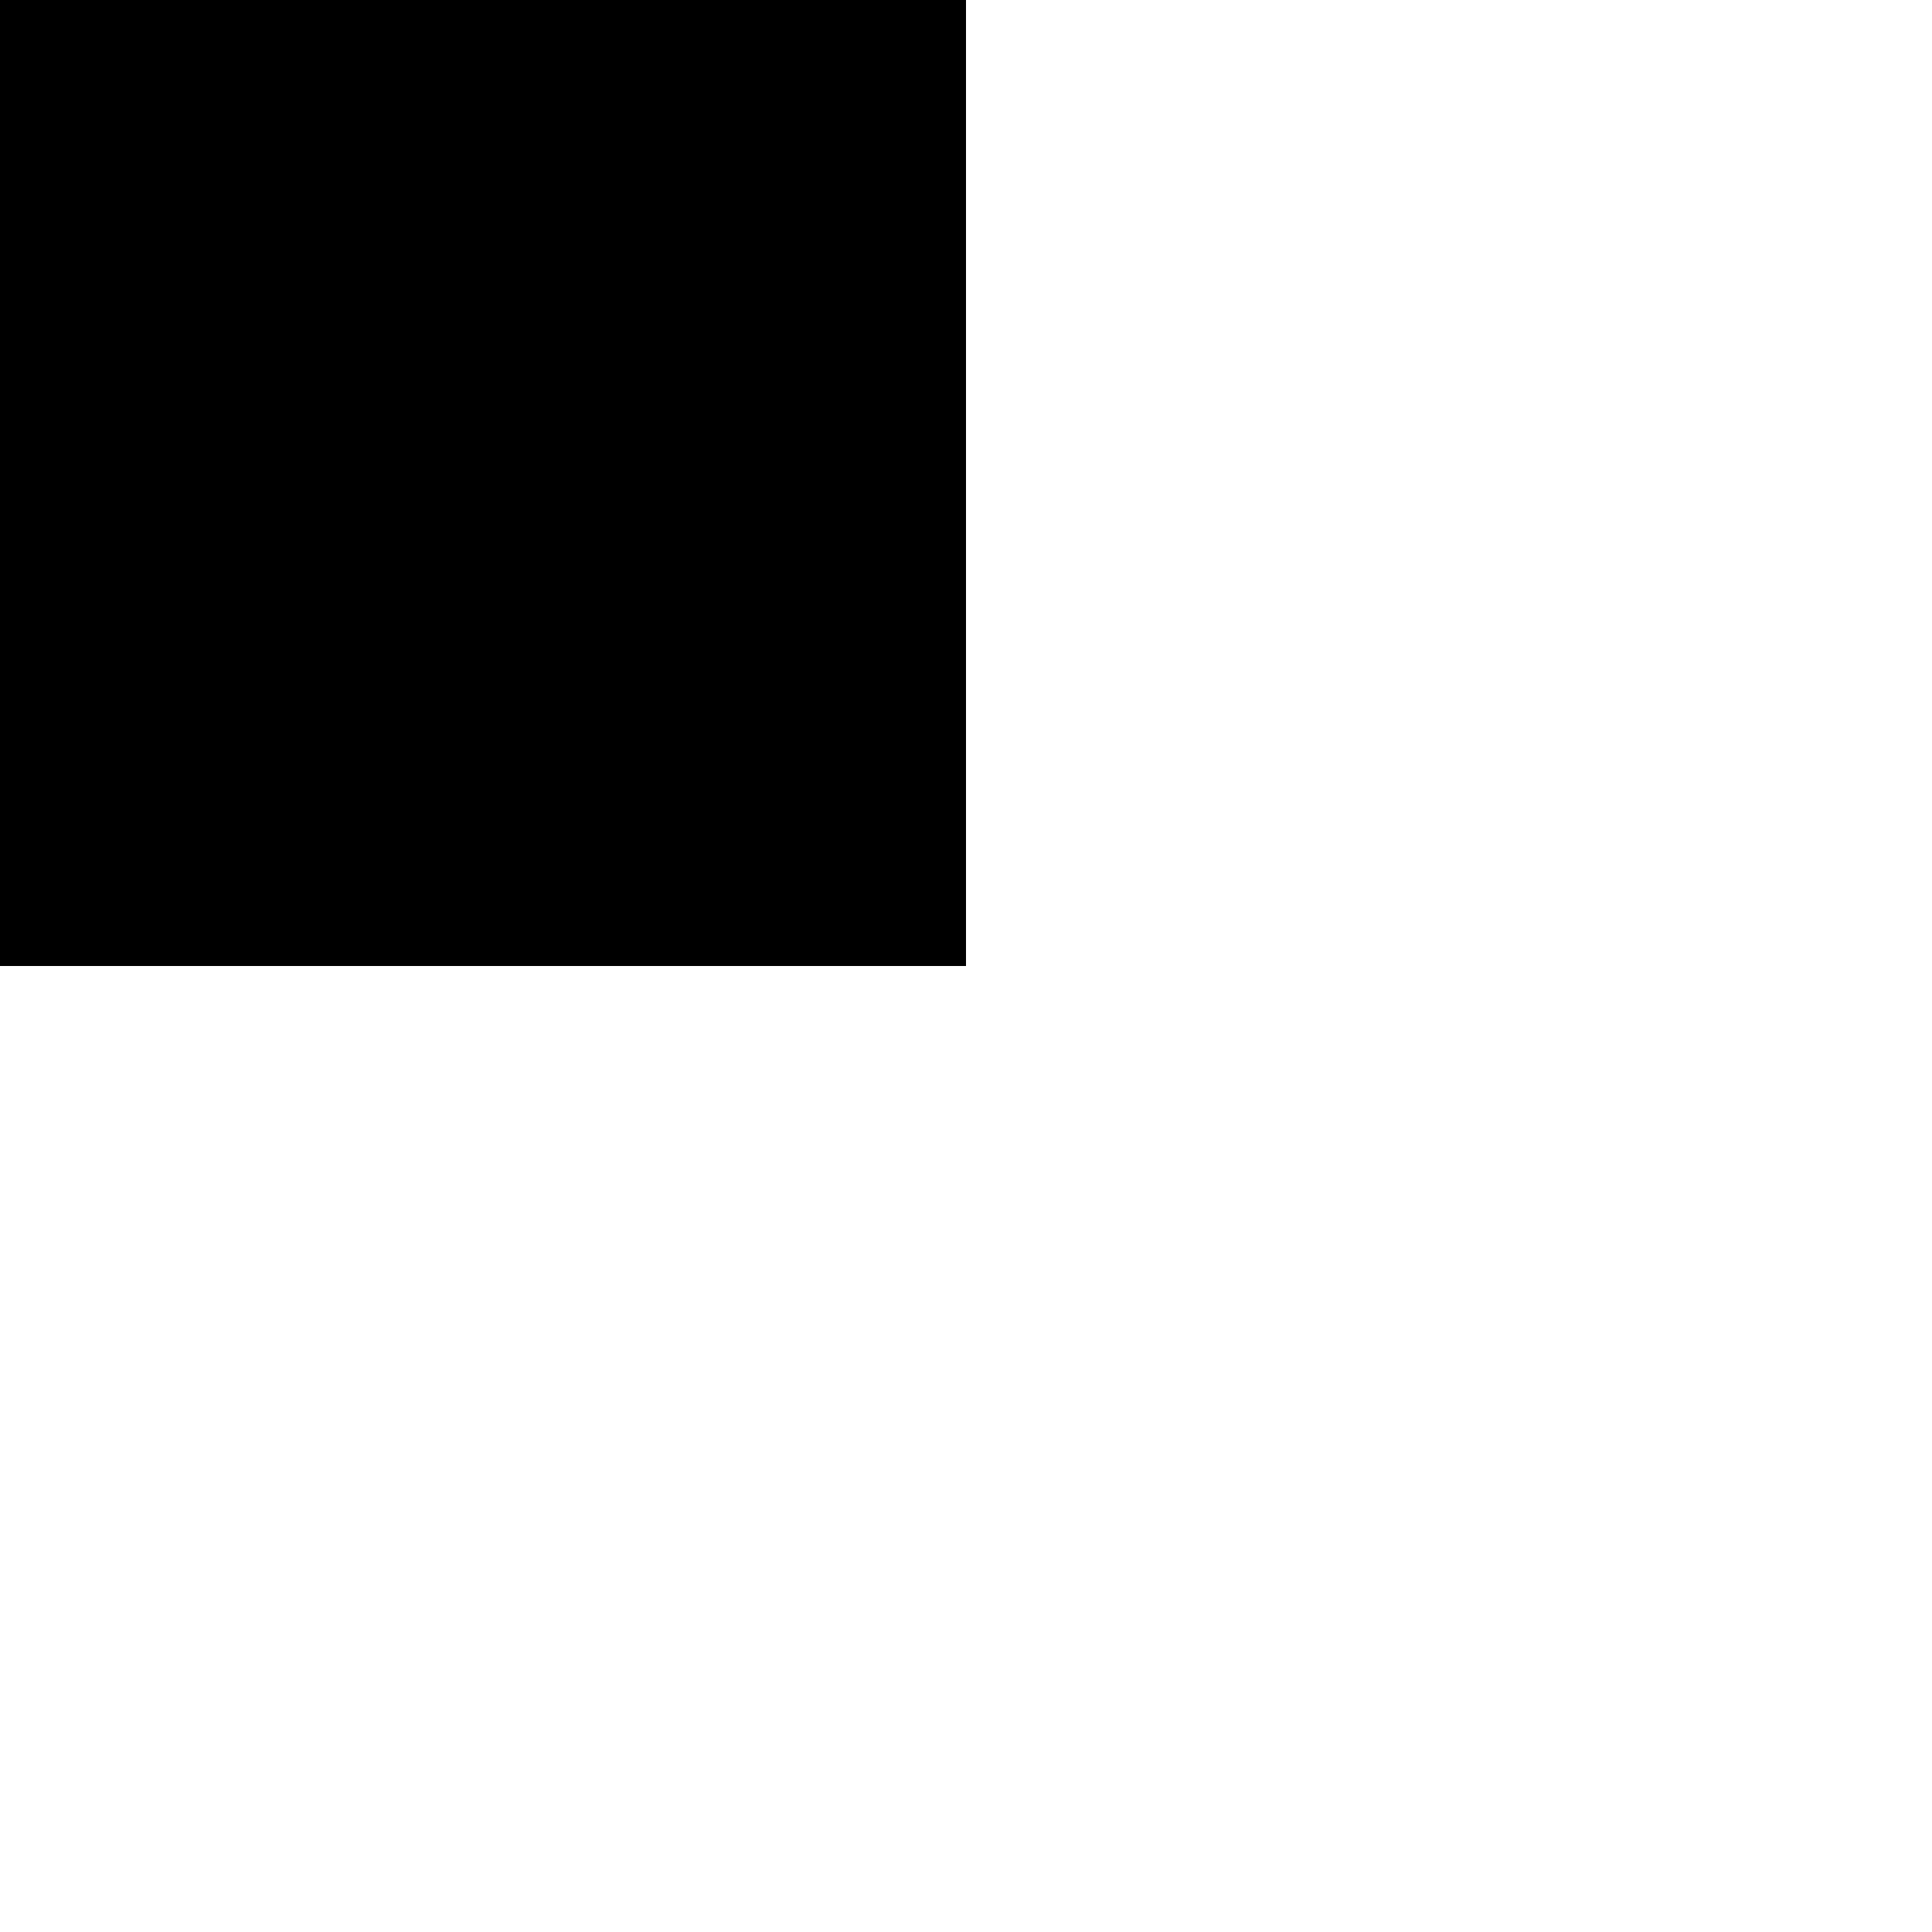
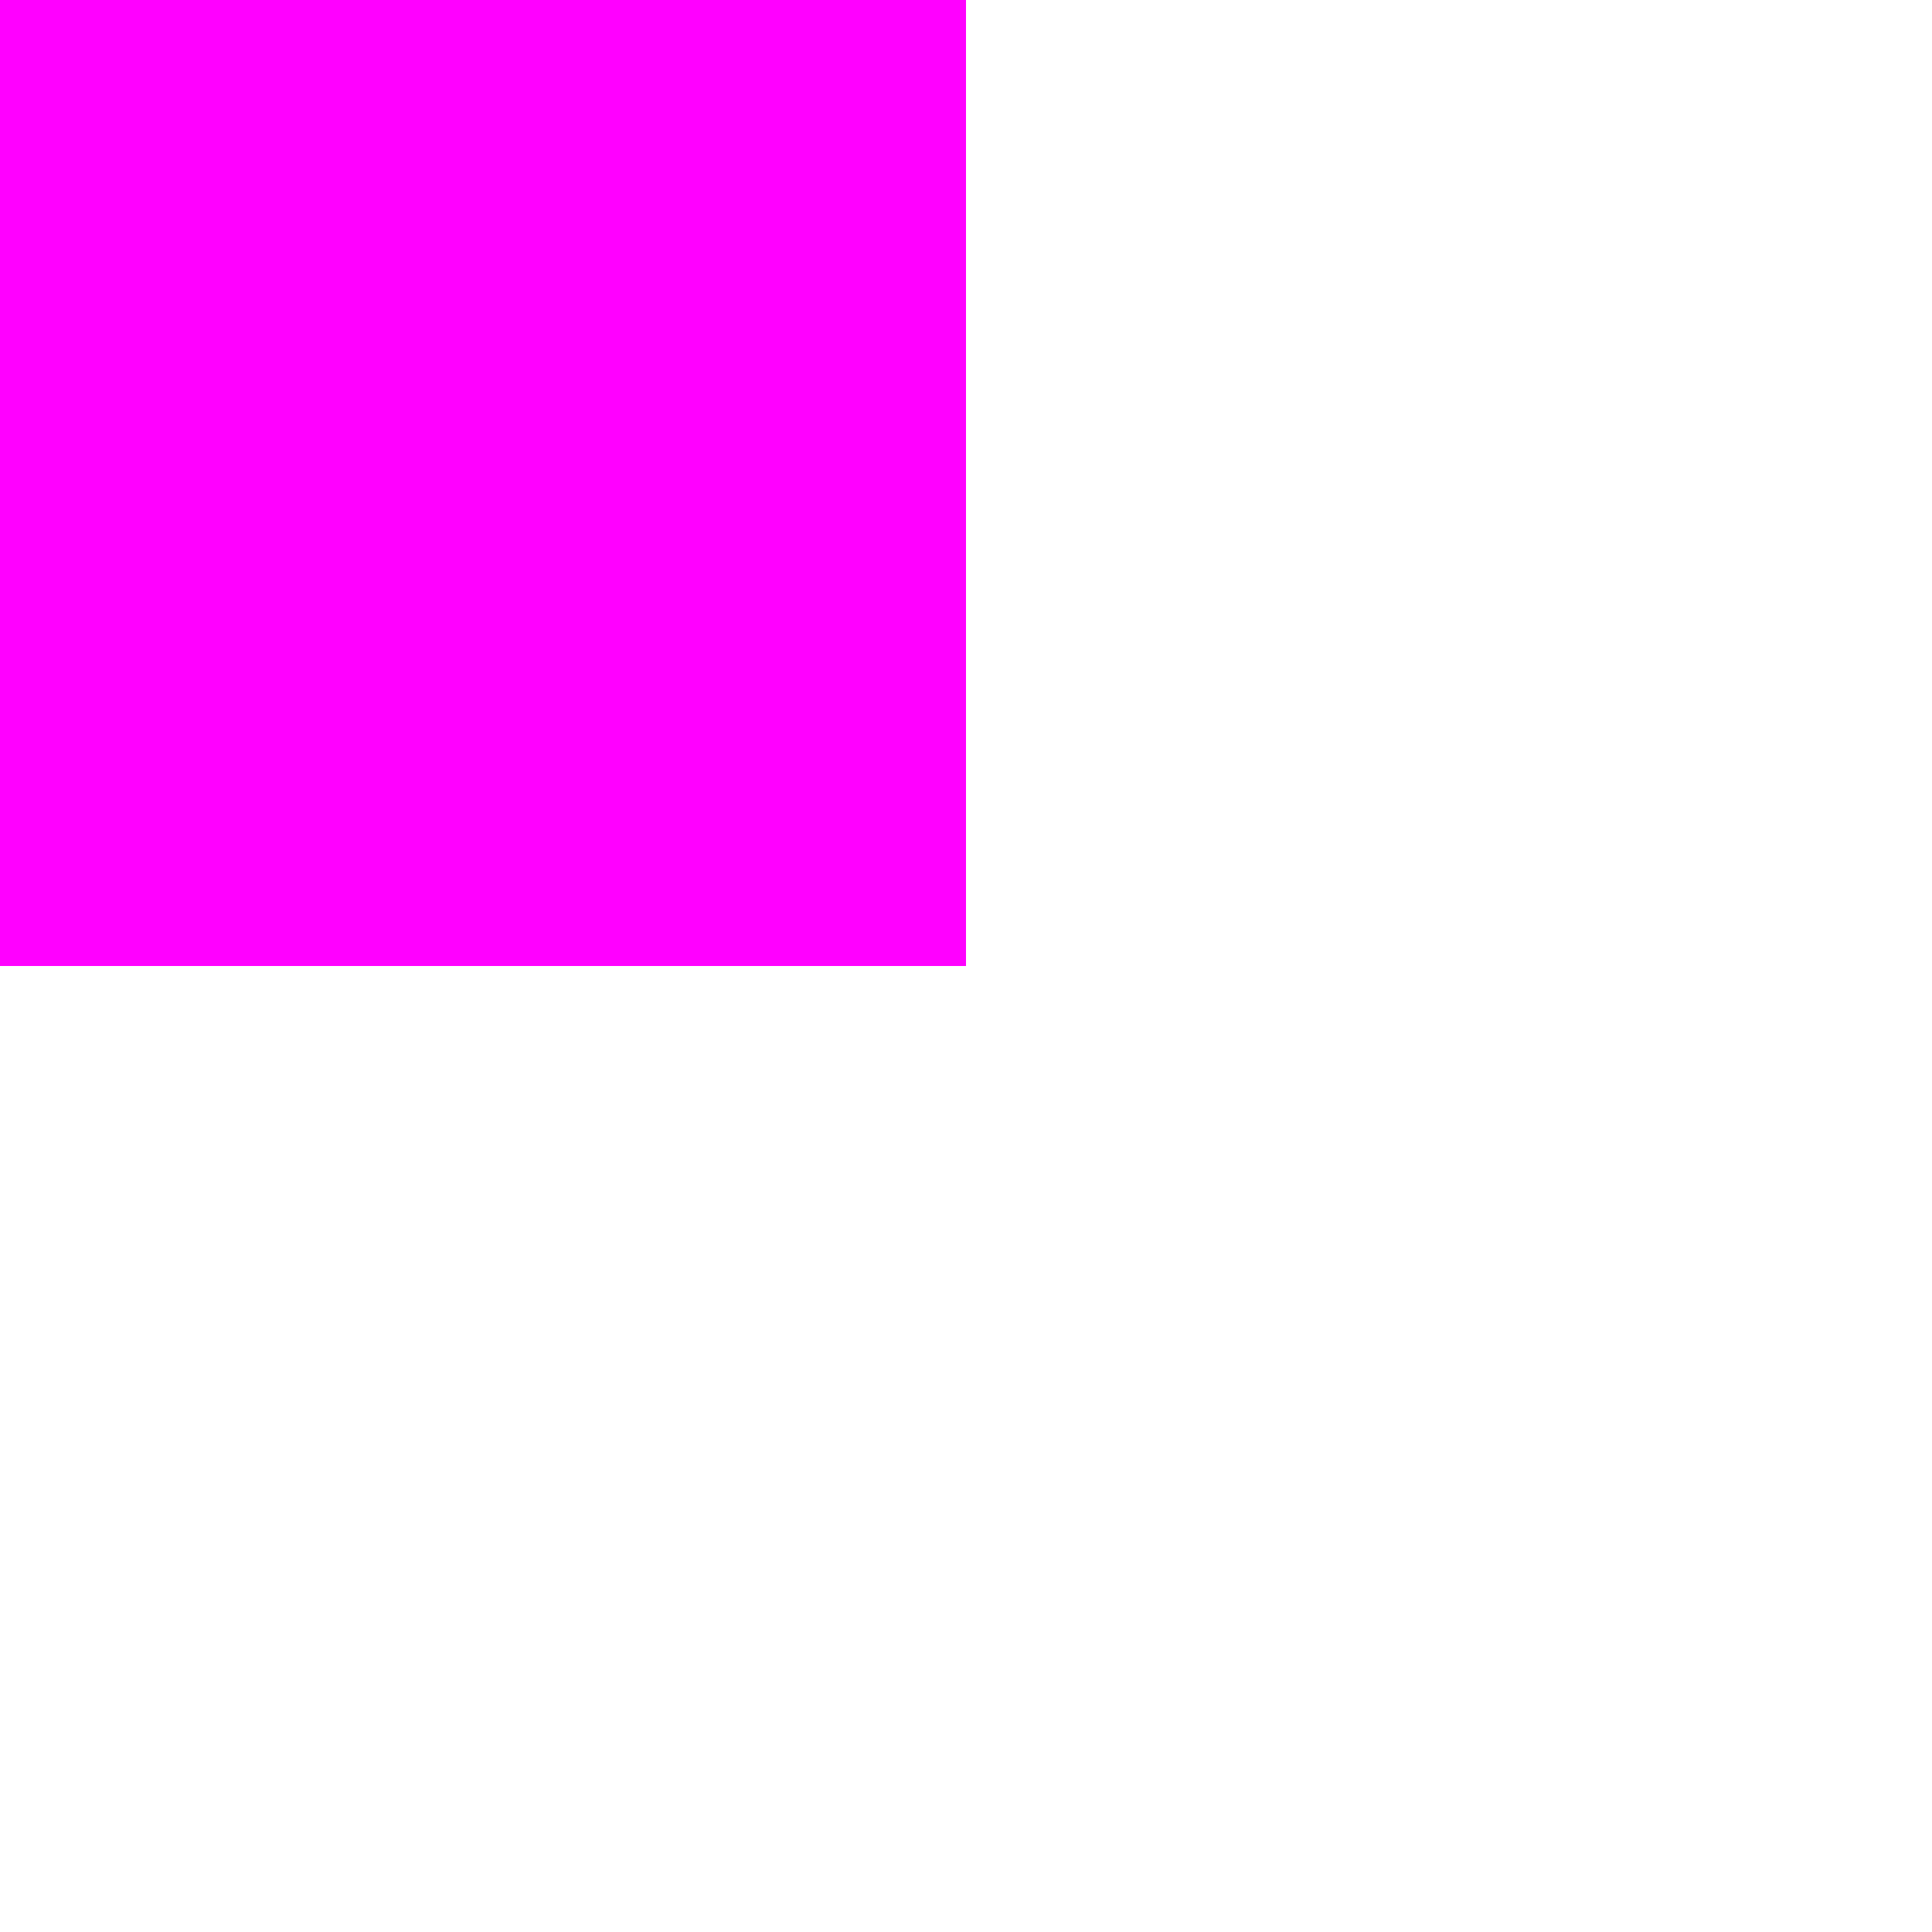
<svg xmlns="http://www.w3.org/2000/svg" width="64" height="64">
  <style>
    @media (prefers-color-scheme: light) {
      rect { fill: yellow; }
    }
    @media not (prefers-color-scheme: light) {
      rect { fill: lightgreen; }
    }
  </style>
+   <style media="(prefers-color-scheme: dark) and (not (prefers-contrast: more) or (prefers-reduced-motion: reduce))">
+      rect { fill: magenta; }
+   </style>
  <rect x="0" y="0" width="50%" height="50%" />
</svg>
